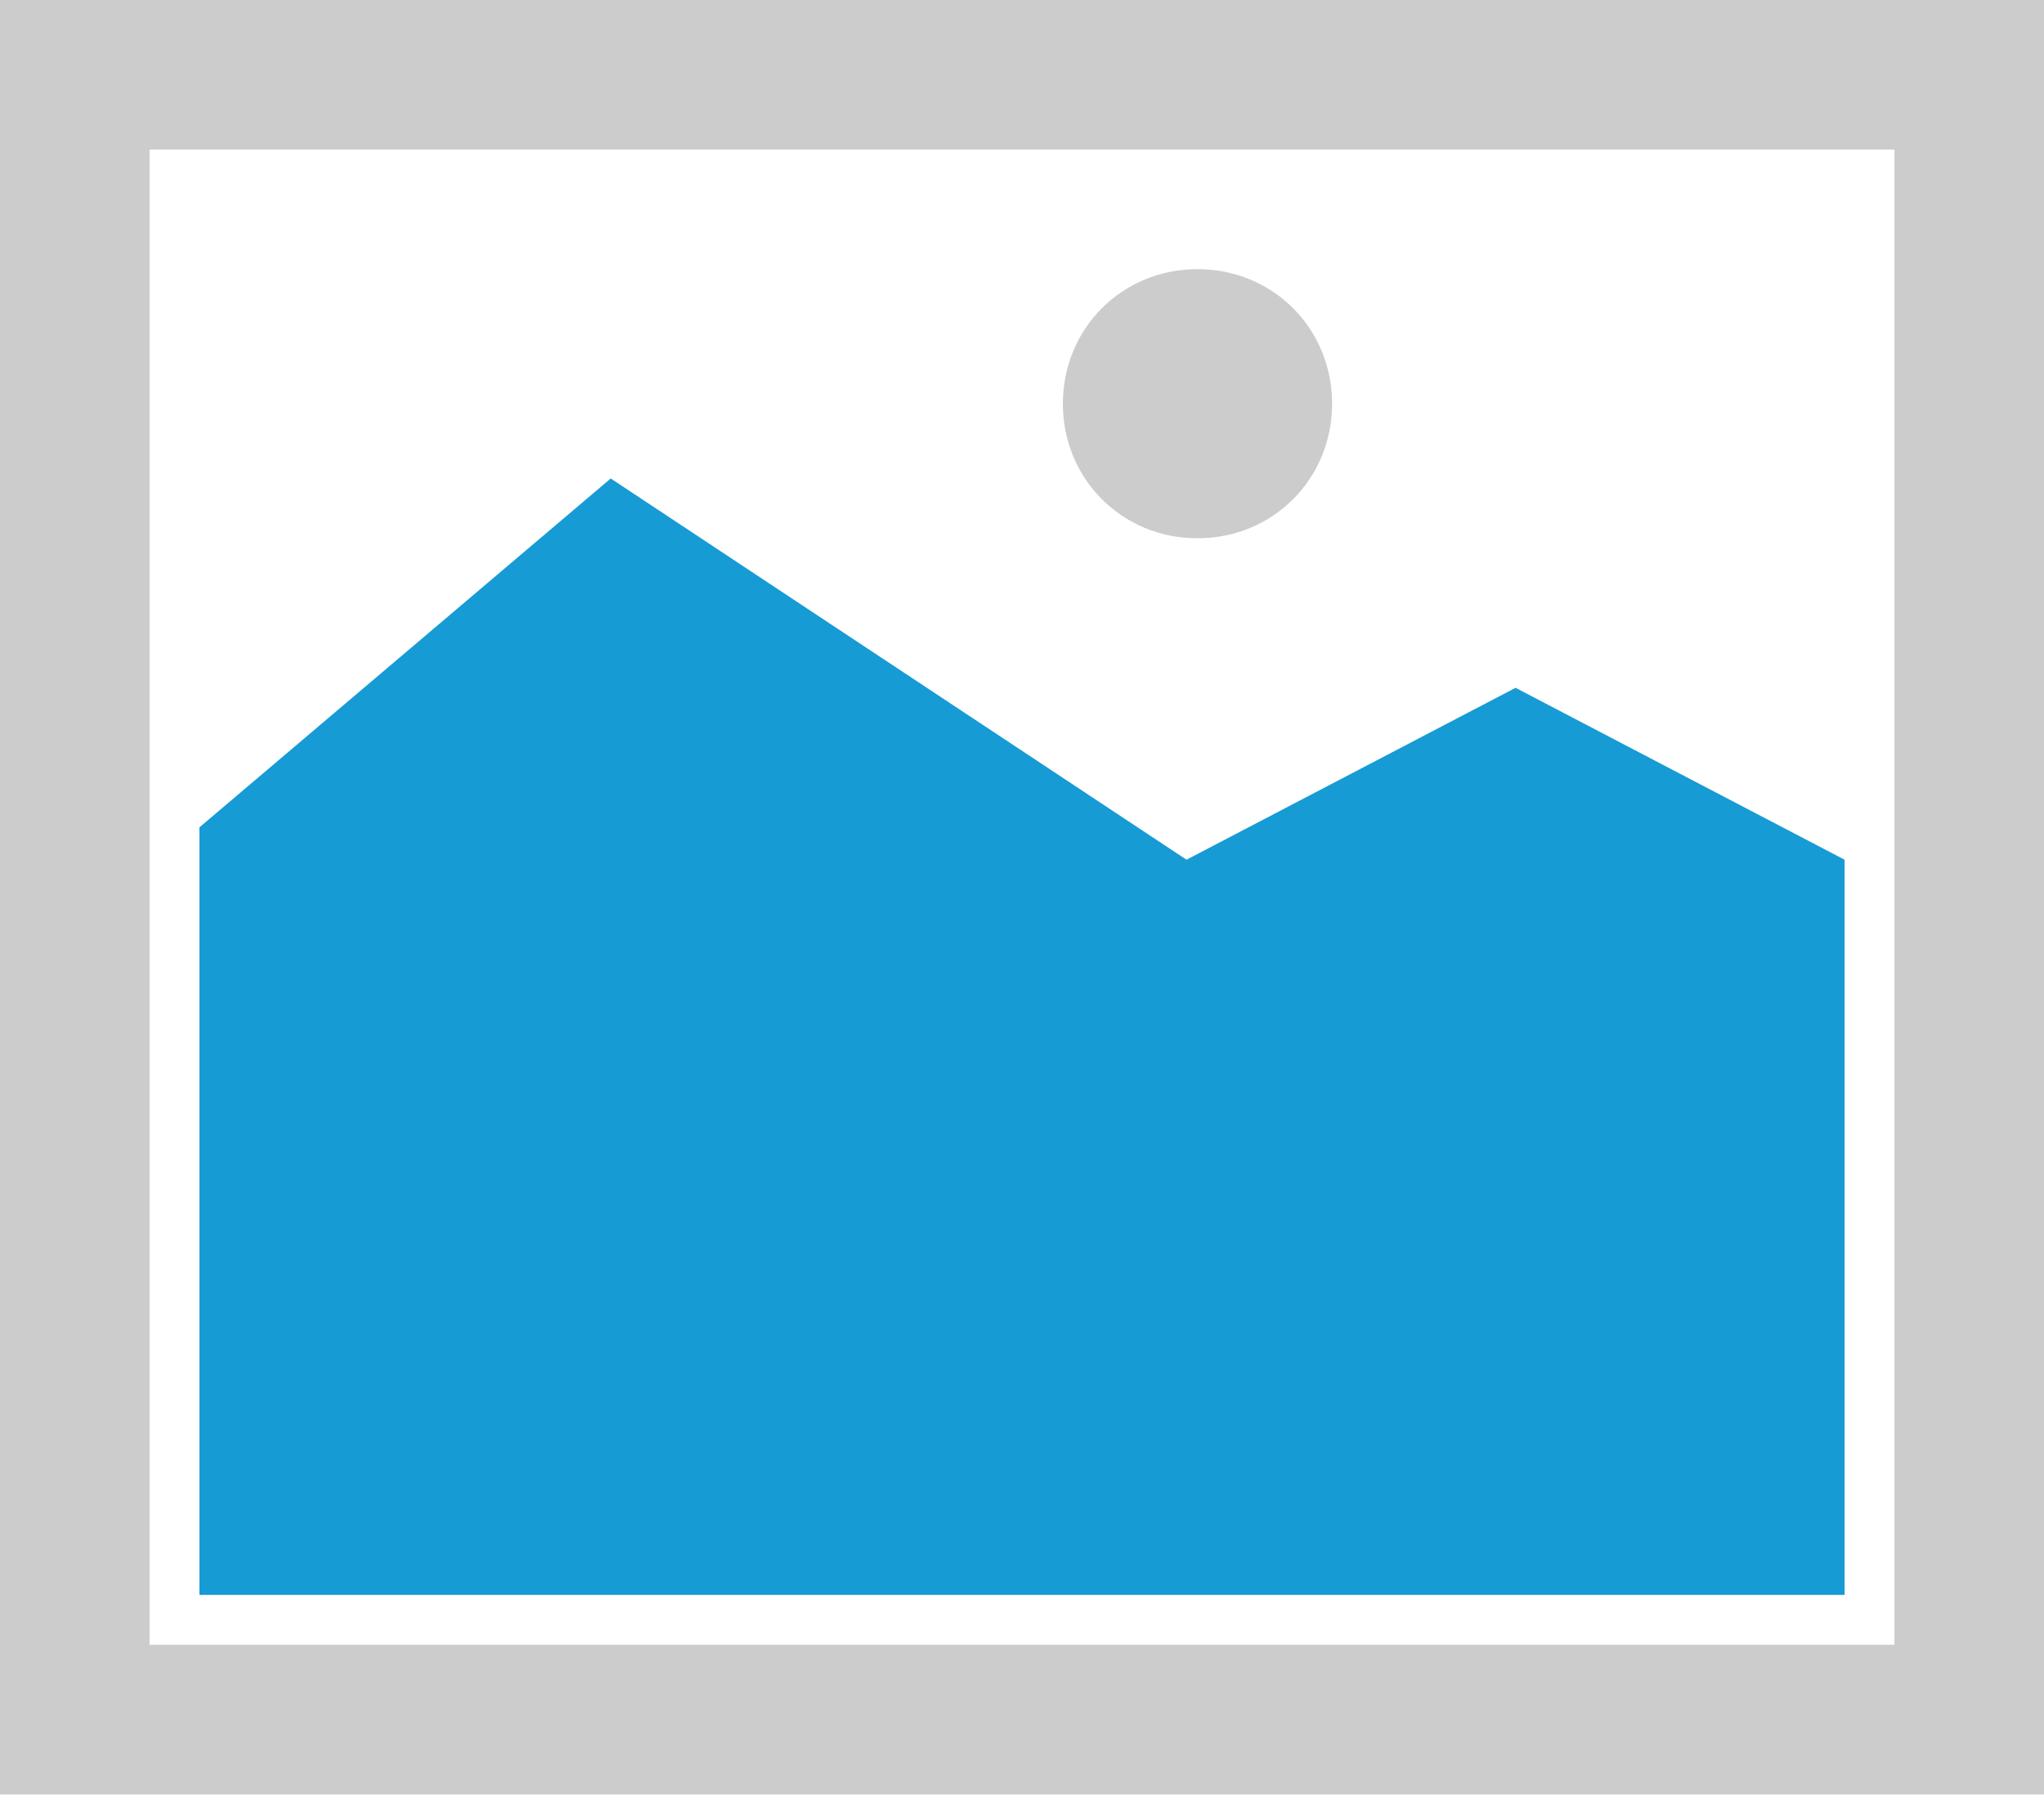
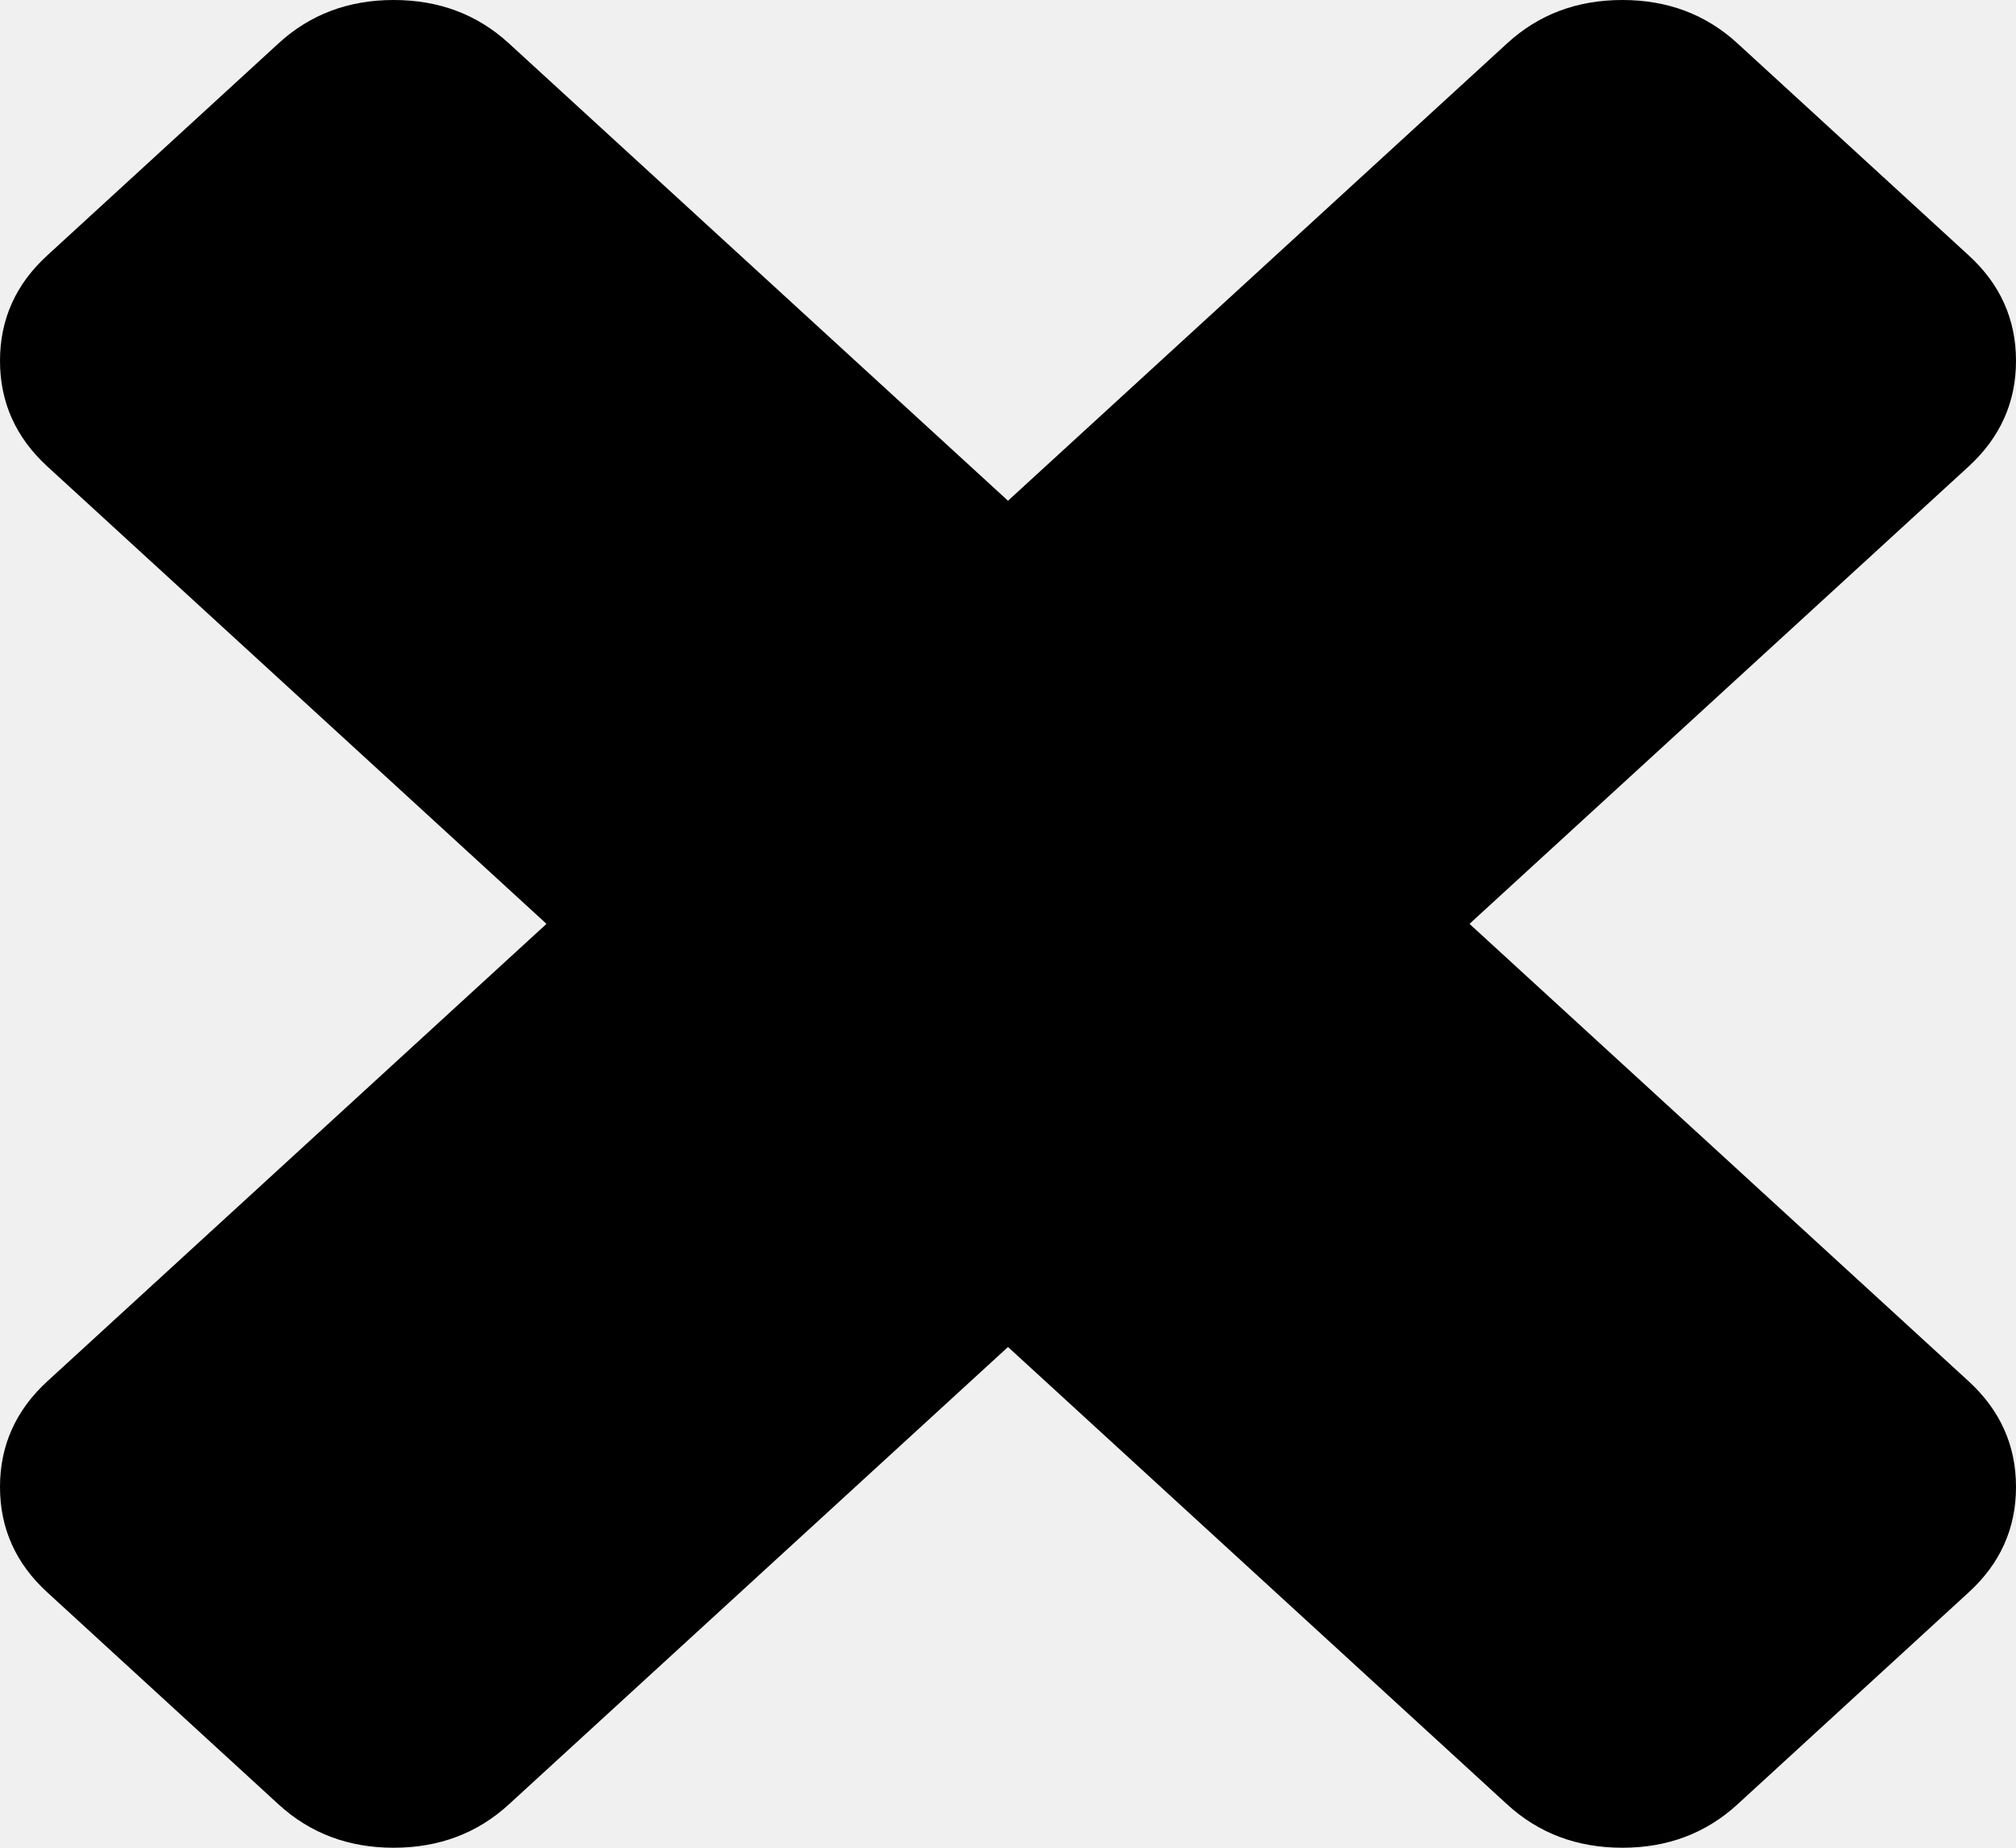
- <svg xmlns="http://www.w3.org/2000/svg" version="1.1" width="41px" height="36px">
-   <g transform="matrix(1 0 0 1 -1065 -274 )">
-     <path d="M 1065 274  L 1106 274  L 1106 310  L 1065 310  L 1065 274  " fill-rule="nonzero" fill="#cccccc" stroke="none" />
-     <path d="M 1068 277  L 1103 277  L 1103 307  L 1068 307  L 1068 277  " fill-rule="nonzero" fill="#ffffff" stroke="none" />
-     <path d="M 1089.02 284.8  C 1087.508 284.8  1086.32 283.612  1086.32 282.1  C 1086.32 280.588  1087.508 279.4  1089.02 279.4  C 1090.532 279.4  1091.72 280.588  1091.72 282.1  C 1091.72 283.612  1090.532 284.8  1089.02 284.8  " fill-rule="nonzero" fill="#cccccc" stroke="none" />
-     <path d="M 1069 306  L 1069 290.6  L 1077.25 283.6  L 1088.8 291.249  L 1095.4 287.8  L 1102 291.249  L 1102 306  L 1069 306  " fill-rule="nonzero" fill="#169bd5" stroke="none" />
+ <svg xmlns="http://www.w3.org/2000/svg" version="1.1" width="12px" height="11px">
+   <g transform="matrix(1 0 0 1 -912 -2340 )">
+     <path d="M 11.717 8.222  C 11.906 8.395  12 8.605  12 8.852  C 12 9.099  11.906 9.309  11.717 9.481  L 10.343 10.741  C 10.155 10.914  9.926 11  9.657 11  C 9.387 11  9.158 10.914  8.97 10.741  L 6 8.019  L 3.03 10.741  C 2.842 10.914  2.613 11  2.343 11  C 2.074 11  1.845 10.914  1.657 10.741  L 0.283 9.481  C 0.094 9.309  0 9.099  0 8.852  C 0 8.605  0.094 8.395  0.283 8.222  L 3.253 5.5  L 0.283 2.778  C 0.094 2.605  0 2.395  0 2.148  C 0 1.901  0.094 1.691  0.283 1.519  L 1.657 0.259  C 1.845 0.086  2.074 0  2.343 0  C 2.613 0  2.842 0.086  3.03 0.259  L 6 2.981  L 8.97 0.259  C 9.158 0.086  9.387 0  9.657 0  C 9.926 0  10.155 0.086  10.343 0.259  L 11.717 1.519  C 11.906 1.691  12 1.901  12 2.148  C 12 2.395  11.906 2.605  11.717 2.778  L 8.747 5.5  L 11.717 8.222  Z " fill-rule="nonzero" fill="#000000" stroke="none" transform="matrix(1 0 0 1 912 2340 )" />
  </g>
</svg>
